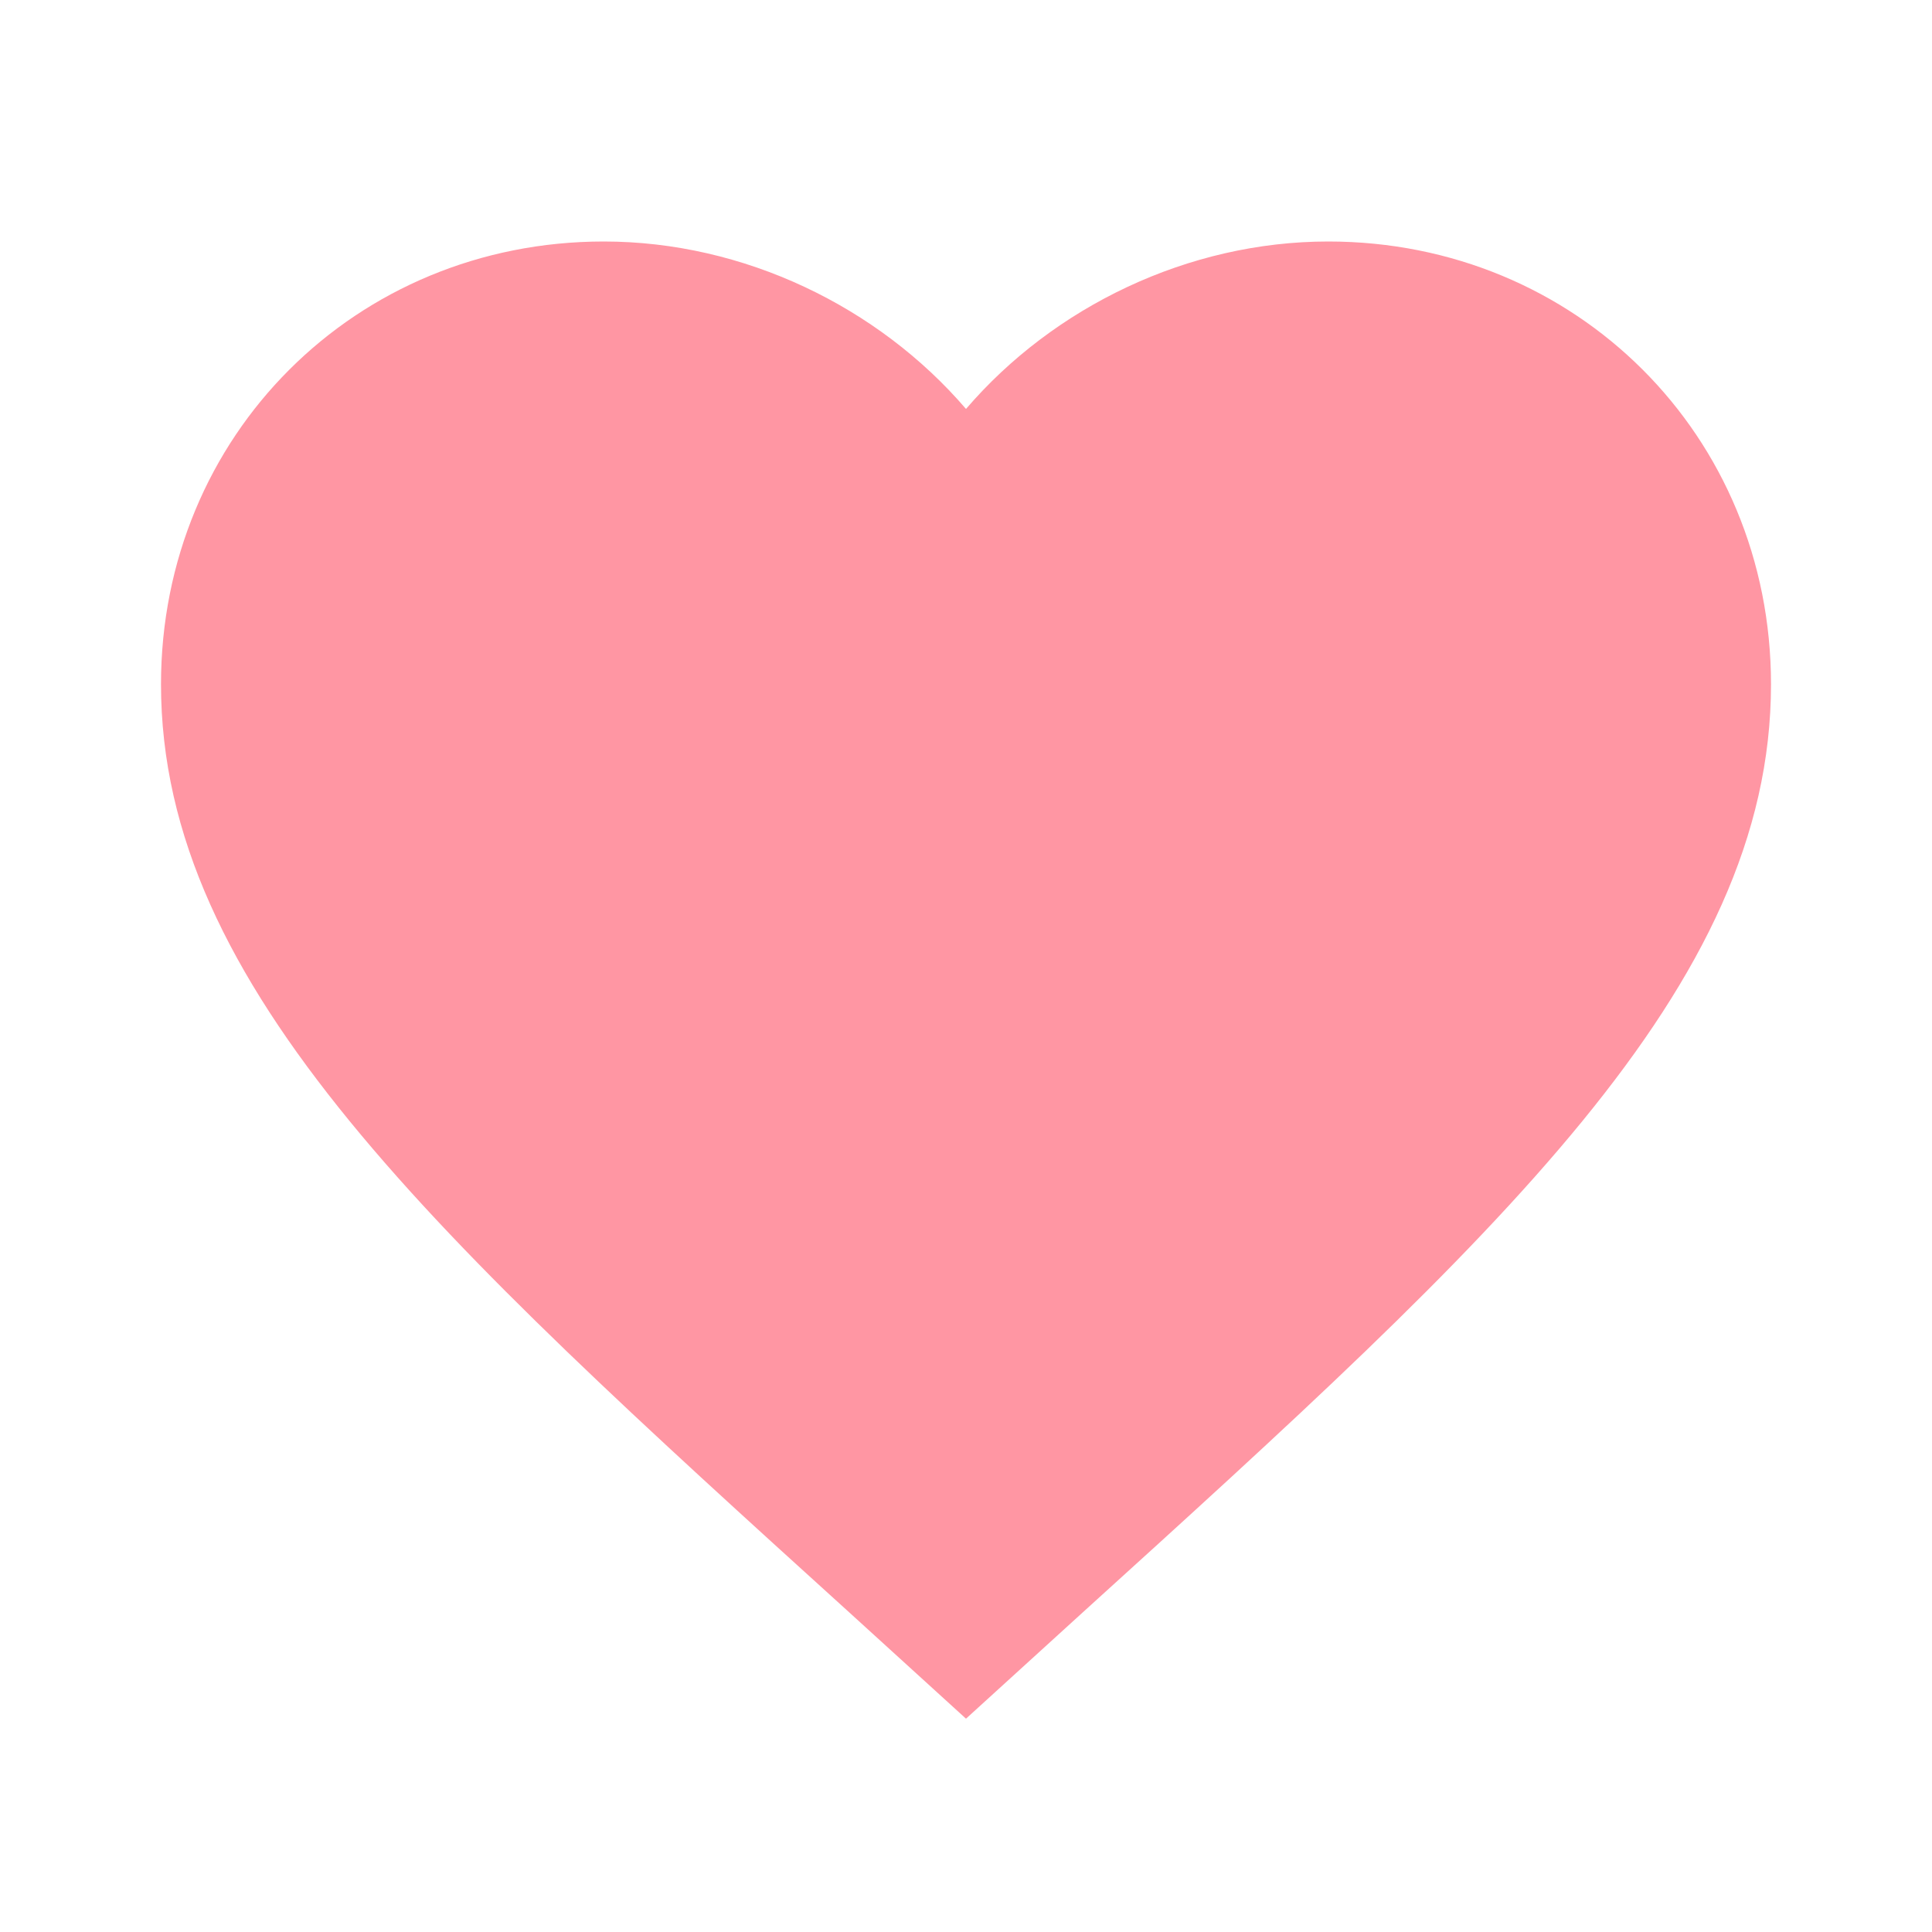
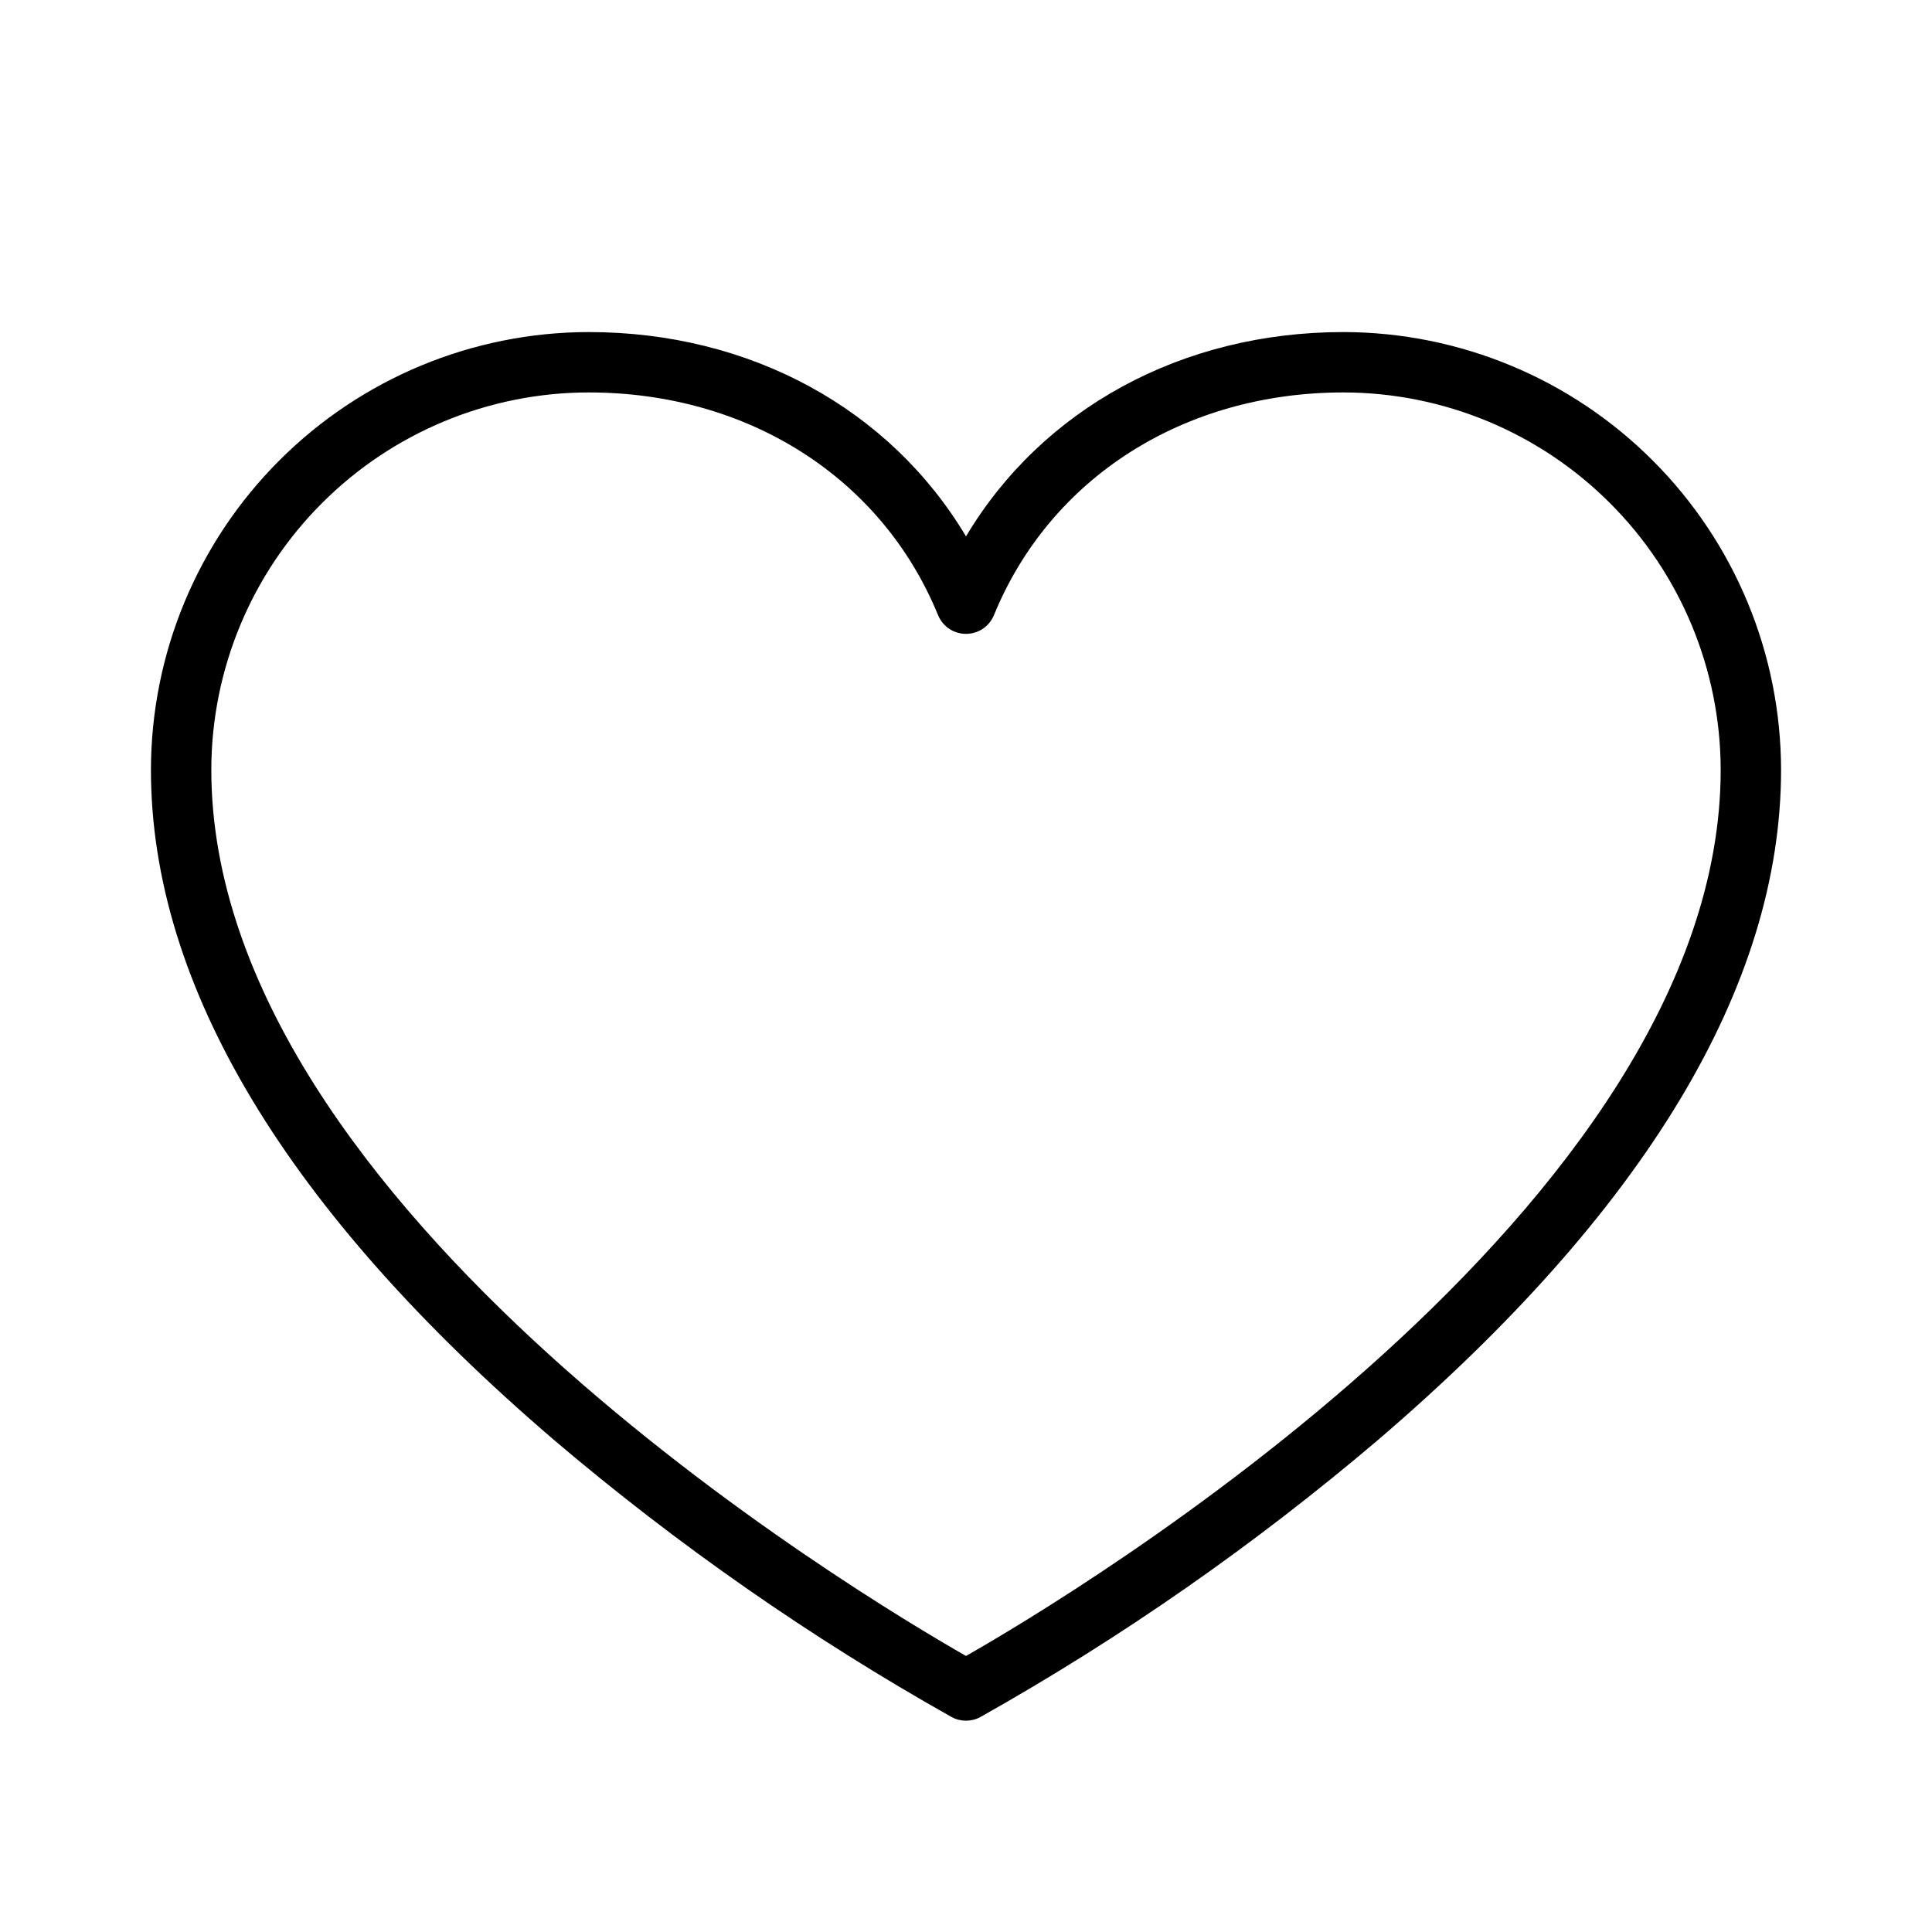
<svg xmlns="http://www.w3.org/2000/svg" width="24" height="24" viewBox="0 0 24 24" fill="none">
-   <path d="M12 21.35L10.55 20.03C5.4 15.36 2 12.27 2 8.5C2 5.41 4.42 3 7.5 3C9.24 3 10.91 3.81 12 5.08C13.09 3.81 14.76 3 16.5 3C19.58 3 22 5.41 22 8.5C22 12.27 18.6 15.36 13.45 20.03L12 21.35Z" fill="#FF96A3" />
+   <path d="M16.688 4.125C14.678 4.125 12.945 5.08 12 6.663C11.055 5.08 9.322 4.125 7.312 4.125C5.871 4.127 4.489 4.7 3.47 5.72C2.45 6.739 1.877 8.121 1.875 9.562C1.875 12.243 3.562 15.044 6.881 17.887C8.414 19.19 10.068 20.344 11.822 21.33C11.877 21.36 11.938 21.375 12 21.375C12.062 21.375 12.123 21.36 12.178 21.33C13.932 20.344 15.586 19.19 17.119 17.887C20.438 15.044 22.125 12.243 22.125 9.562C22.123 8.121 21.55 6.739 20.53 5.72C19.511 4.7 18.129 4.127 16.688 4.125ZM12 20.571C10.688 19.821 2.625 15.007 2.625 9.562C2.626 8.32 3.121 7.128 4 6.25C4.878 5.371 6.07 4.876 7.312 4.875C9.292 4.875 10.955 5.935 11.653 7.642C11.681 7.71 11.729 7.769 11.791 7.811C11.853 7.852 11.926 7.874 12 7.874C12.074 7.874 12.147 7.852 12.209 7.811C12.271 7.769 12.319 7.71 12.347 7.642C13.045 5.935 14.708 4.875 16.688 4.875C17.93 4.876 19.122 5.371 20 6.25C20.879 7.128 21.373 8.32 21.375 9.562C21.375 15 13.312 19.824 12 20.571Z" fill="black" />
</svg>
